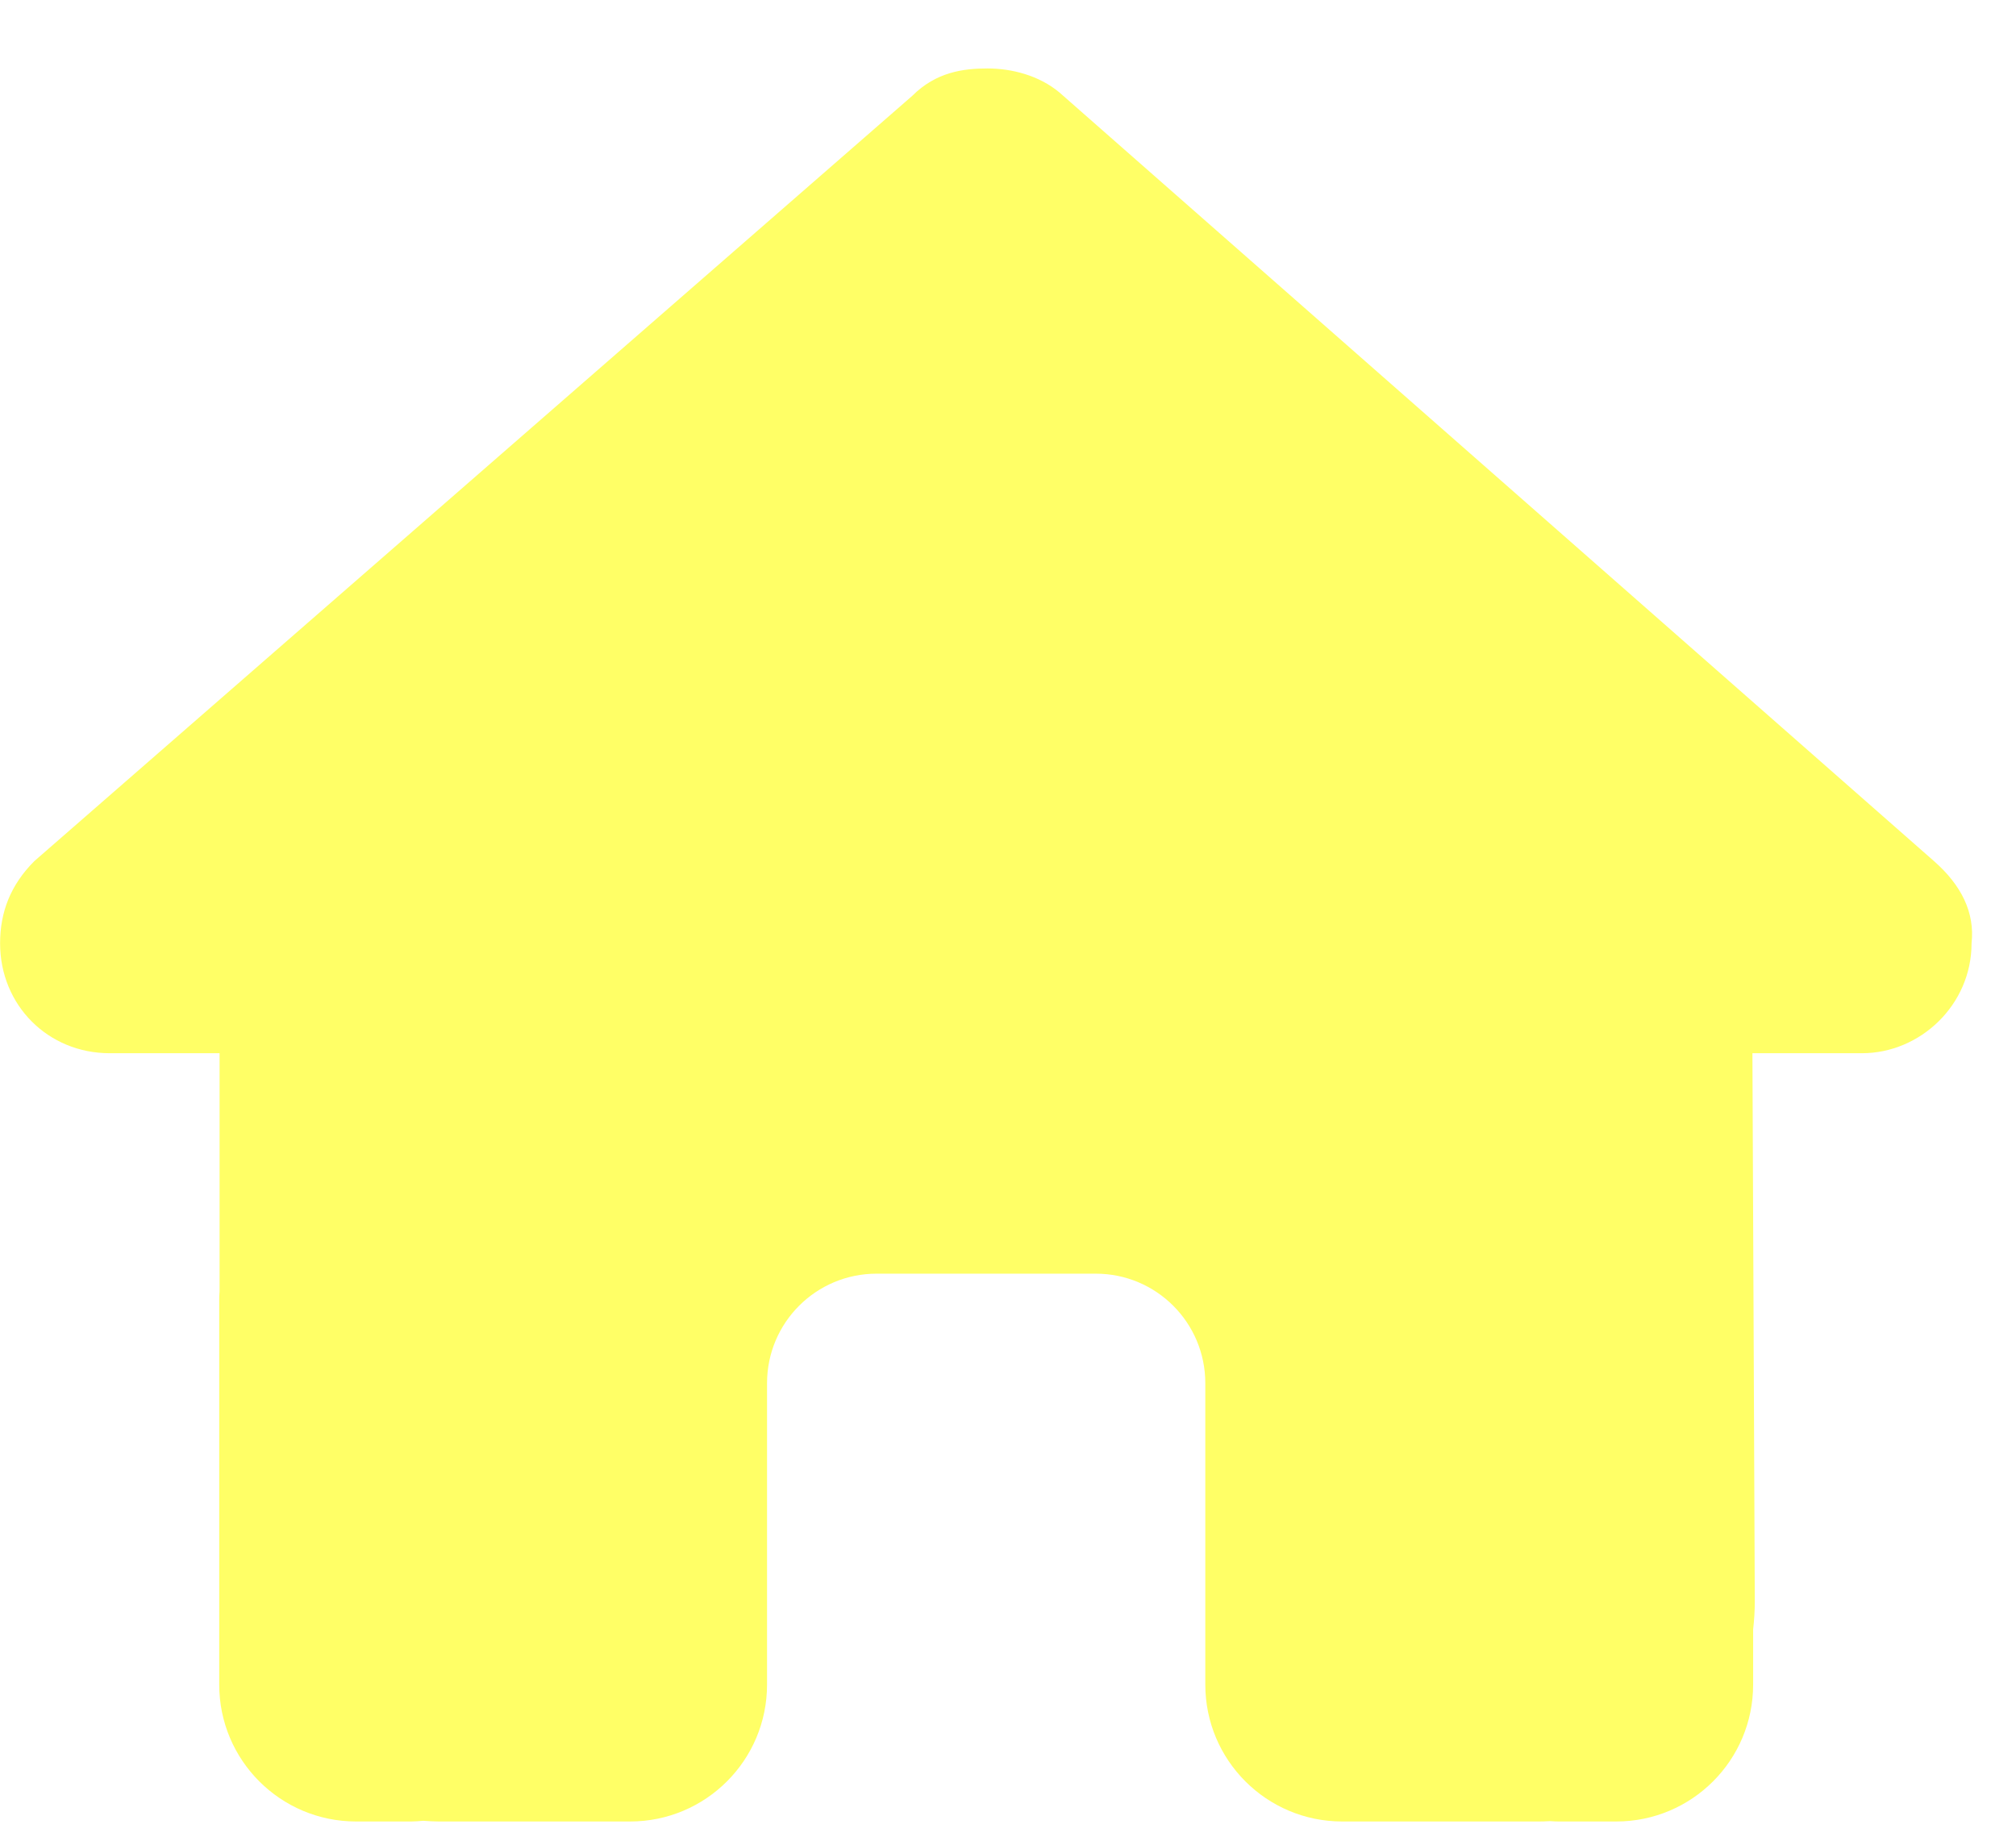
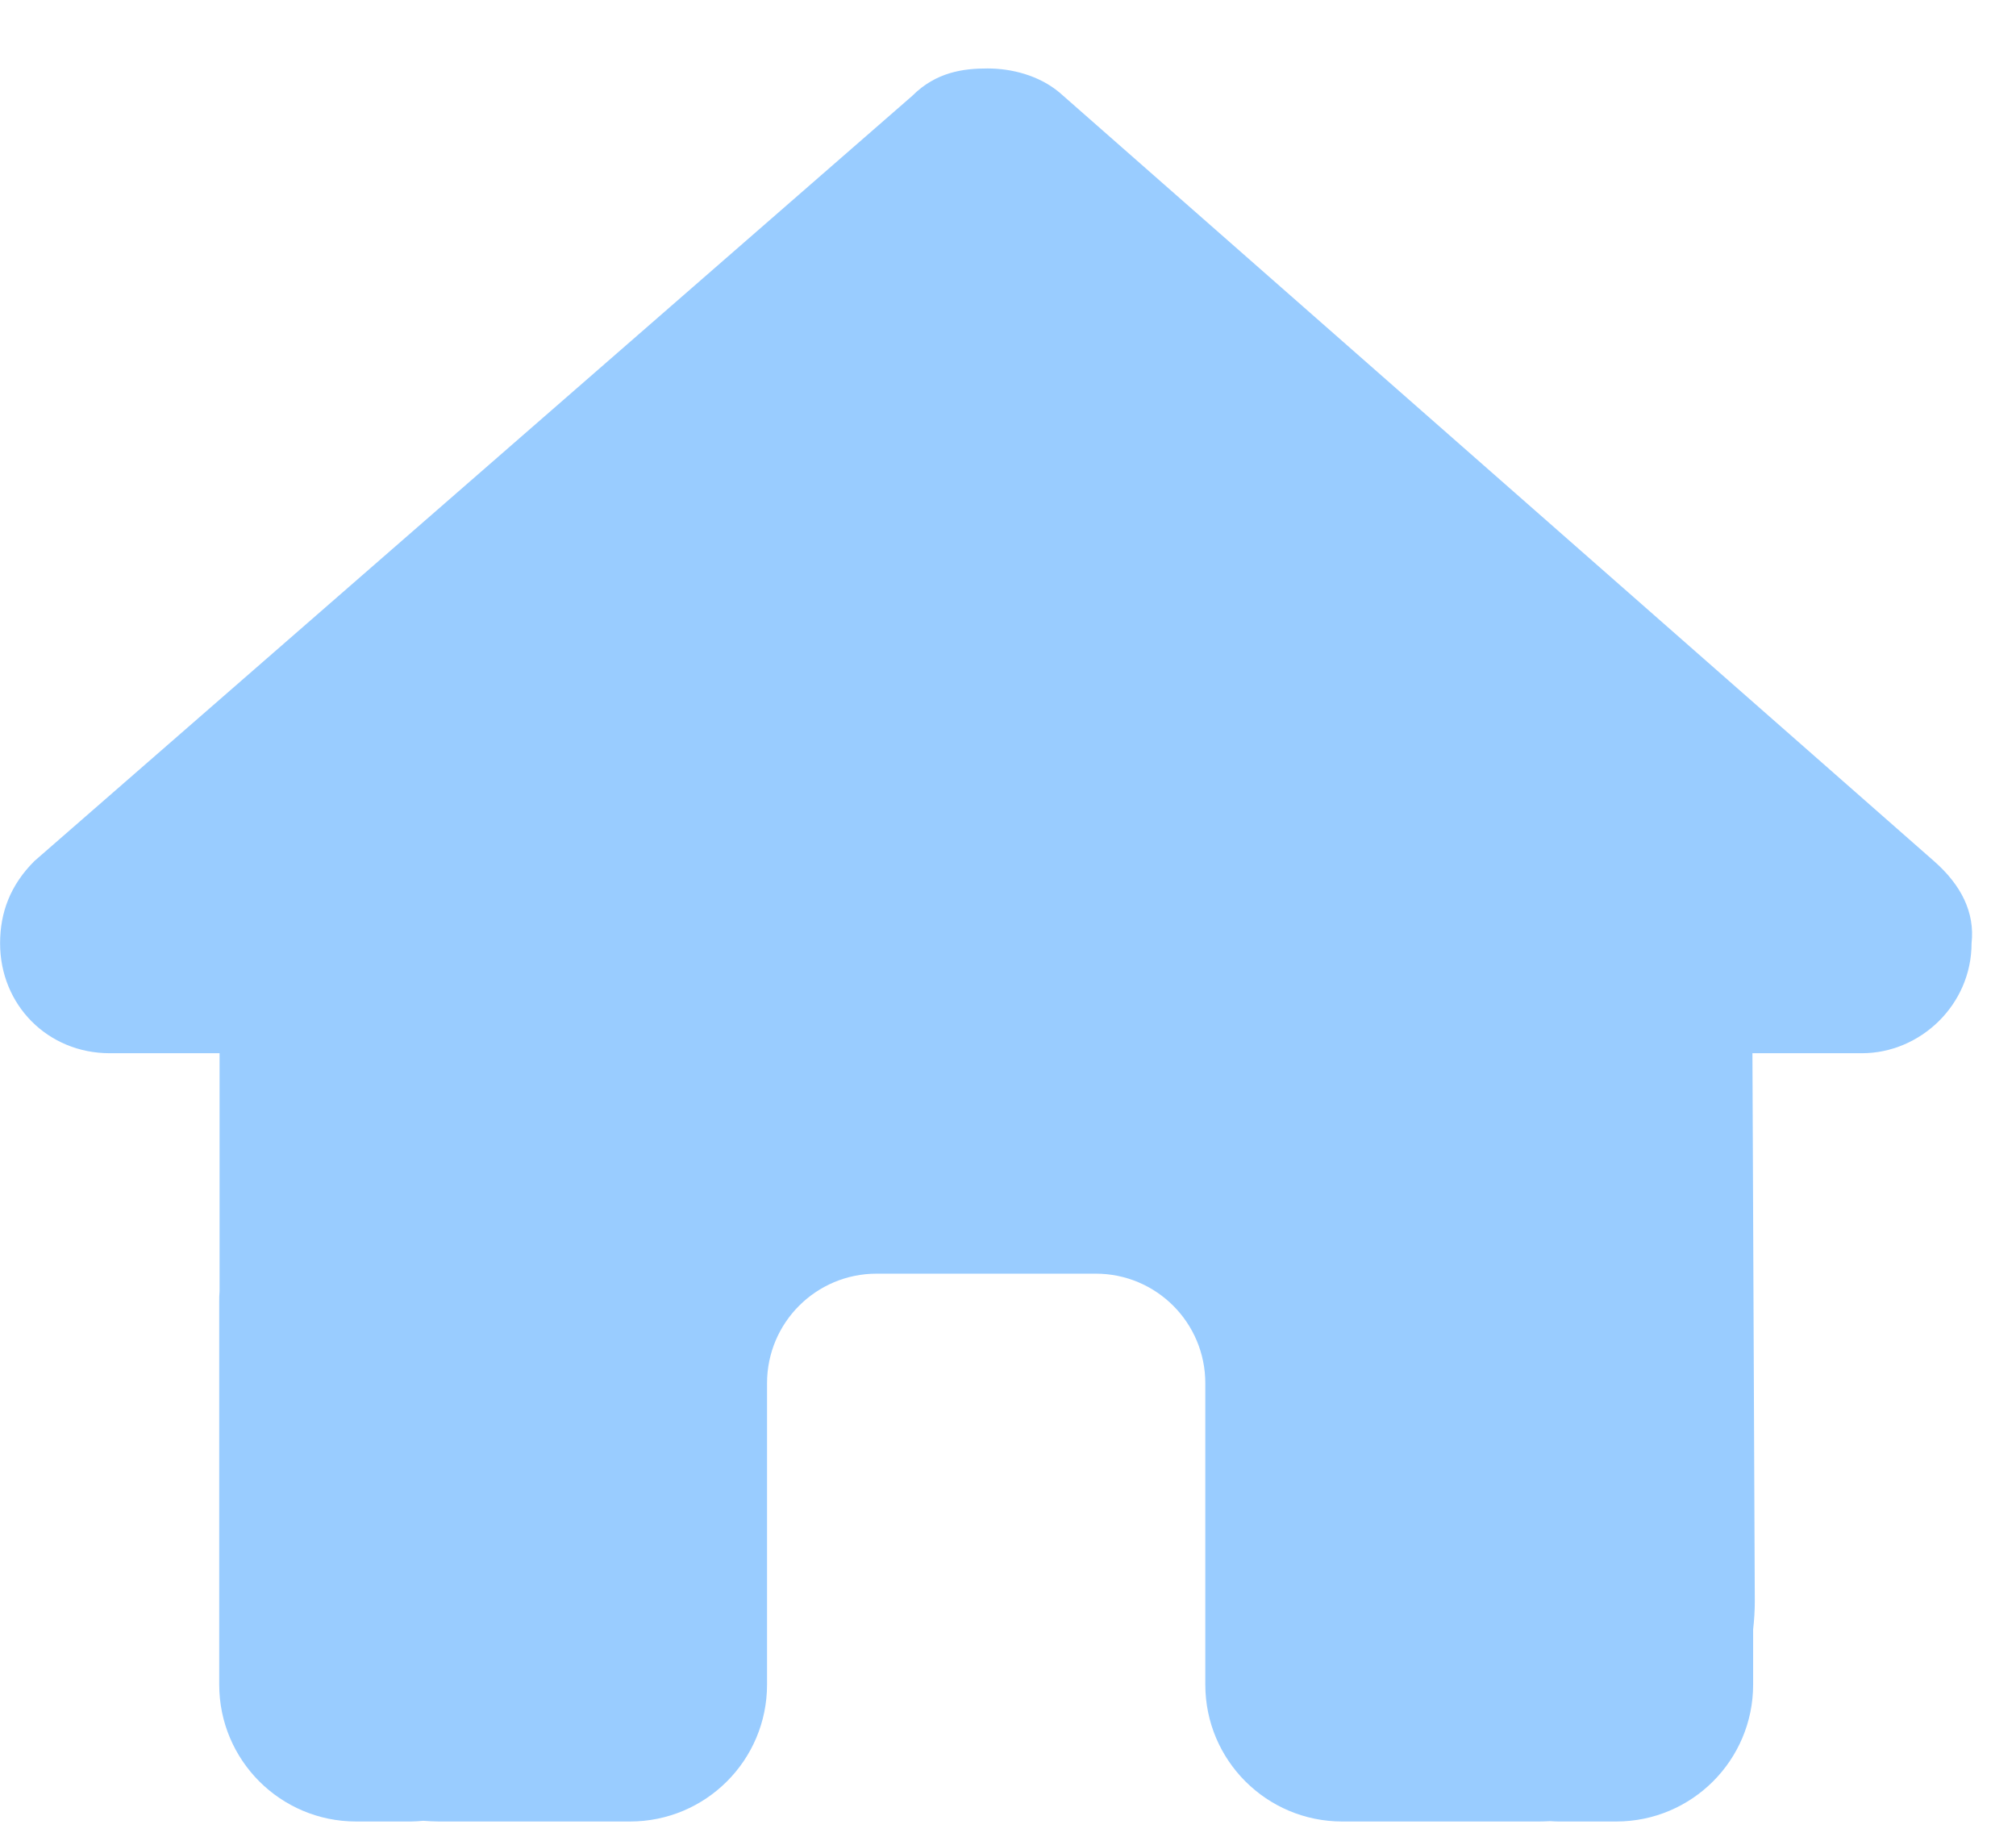
<svg xmlns="http://www.w3.org/2000/svg" width="23" height="21" viewBox="0 0 23 21" fill="none">
-   <path id="Vector" d="M22.493 10.762C22.493 11.465 21.907 12.016 21.243 12.016H19.993L20.02 18.273C20.02 18.379 20.013 18.484 20.001 18.59V19.219C20.001 20.082 19.302 20.781 18.439 20.781H17.814C17.77 20.781 17.727 20.781 17.685 20.777C17.63 20.781 17.575 20.781 17.52 20.781H16.251H15.313C14.45 20.781 13.751 20.082 13.751 19.219V18.281V15.781C13.751 15.09 13.192 14.531 12.501 14.531H10.001C9.31 14.531 8.751 15.09 8.751 15.781V18.281V19.219C8.751 20.082 8.052 20.781 7.188 20.781H6.251H5.005C4.946 20.781 4.888 20.777 4.829 20.773C4.782 20.777 4.735 20.781 4.688 20.781H4.063C3.2 20.781 2.501 20.082 2.501 19.219V14.844C2.501 14.809 2.501 14.77 2.505 14.734V12.016H1.251C0.548 12.016 0.001 11.469 0.001 10.762C0.001 10.41 0.118 10.098 0.392 9.824L10.407 1.094C10.681 0.82 10.993 0.781 11.267 0.781C11.54 0.781 11.852 0.859 12.087 1.055L22.064 9.824C22.376 10.098 22.532 10.41 22.493 10.762Z" fill="#FFFF66" />
+   <path id="Vector" d="M22.493 10.762C22.493 11.465 21.907 12.016 21.243 12.016H19.993L20.02 18.273C20.02 18.379 20.013 18.484 20.001 18.59V19.219C20.001 20.082 19.302 20.781 18.439 20.781H17.814C17.77 20.781 17.727 20.781 17.685 20.777C17.63 20.781 17.575 20.781 17.52 20.781H16.251H15.313C14.45 20.781 13.751 20.082 13.751 19.219V18.281V15.781C13.751 15.09 13.192 14.531 12.501 14.531H10.001C9.31 14.531 8.751 15.09 8.751 15.781V18.281V19.219C8.751 20.082 8.052 20.781 7.188 20.781H6.251H5.005C4.946 20.781 4.888 20.777 4.829 20.773C4.782 20.777 4.735 20.781 4.688 20.781H4.063C3.2 20.781 2.501 20.082 2.501 19.219V14.844C2.501 14.809 2.501 14.77 2.505 14.734V12.016H1.251C0.548 12.016 0.001 11.469 0.001 10.762C0.001 10.41 0.118 10.098 0.392 9.824L10.407 1.094C10.681 0.82 10.993 0.781 11.267 0.781C11.54 0.781 11.852 0.859 12.087 1.055L22.064 9.824C22.376 10.098 22.532 10.41 22.493 10.762Z" fill="#9CF" />
</svg>
